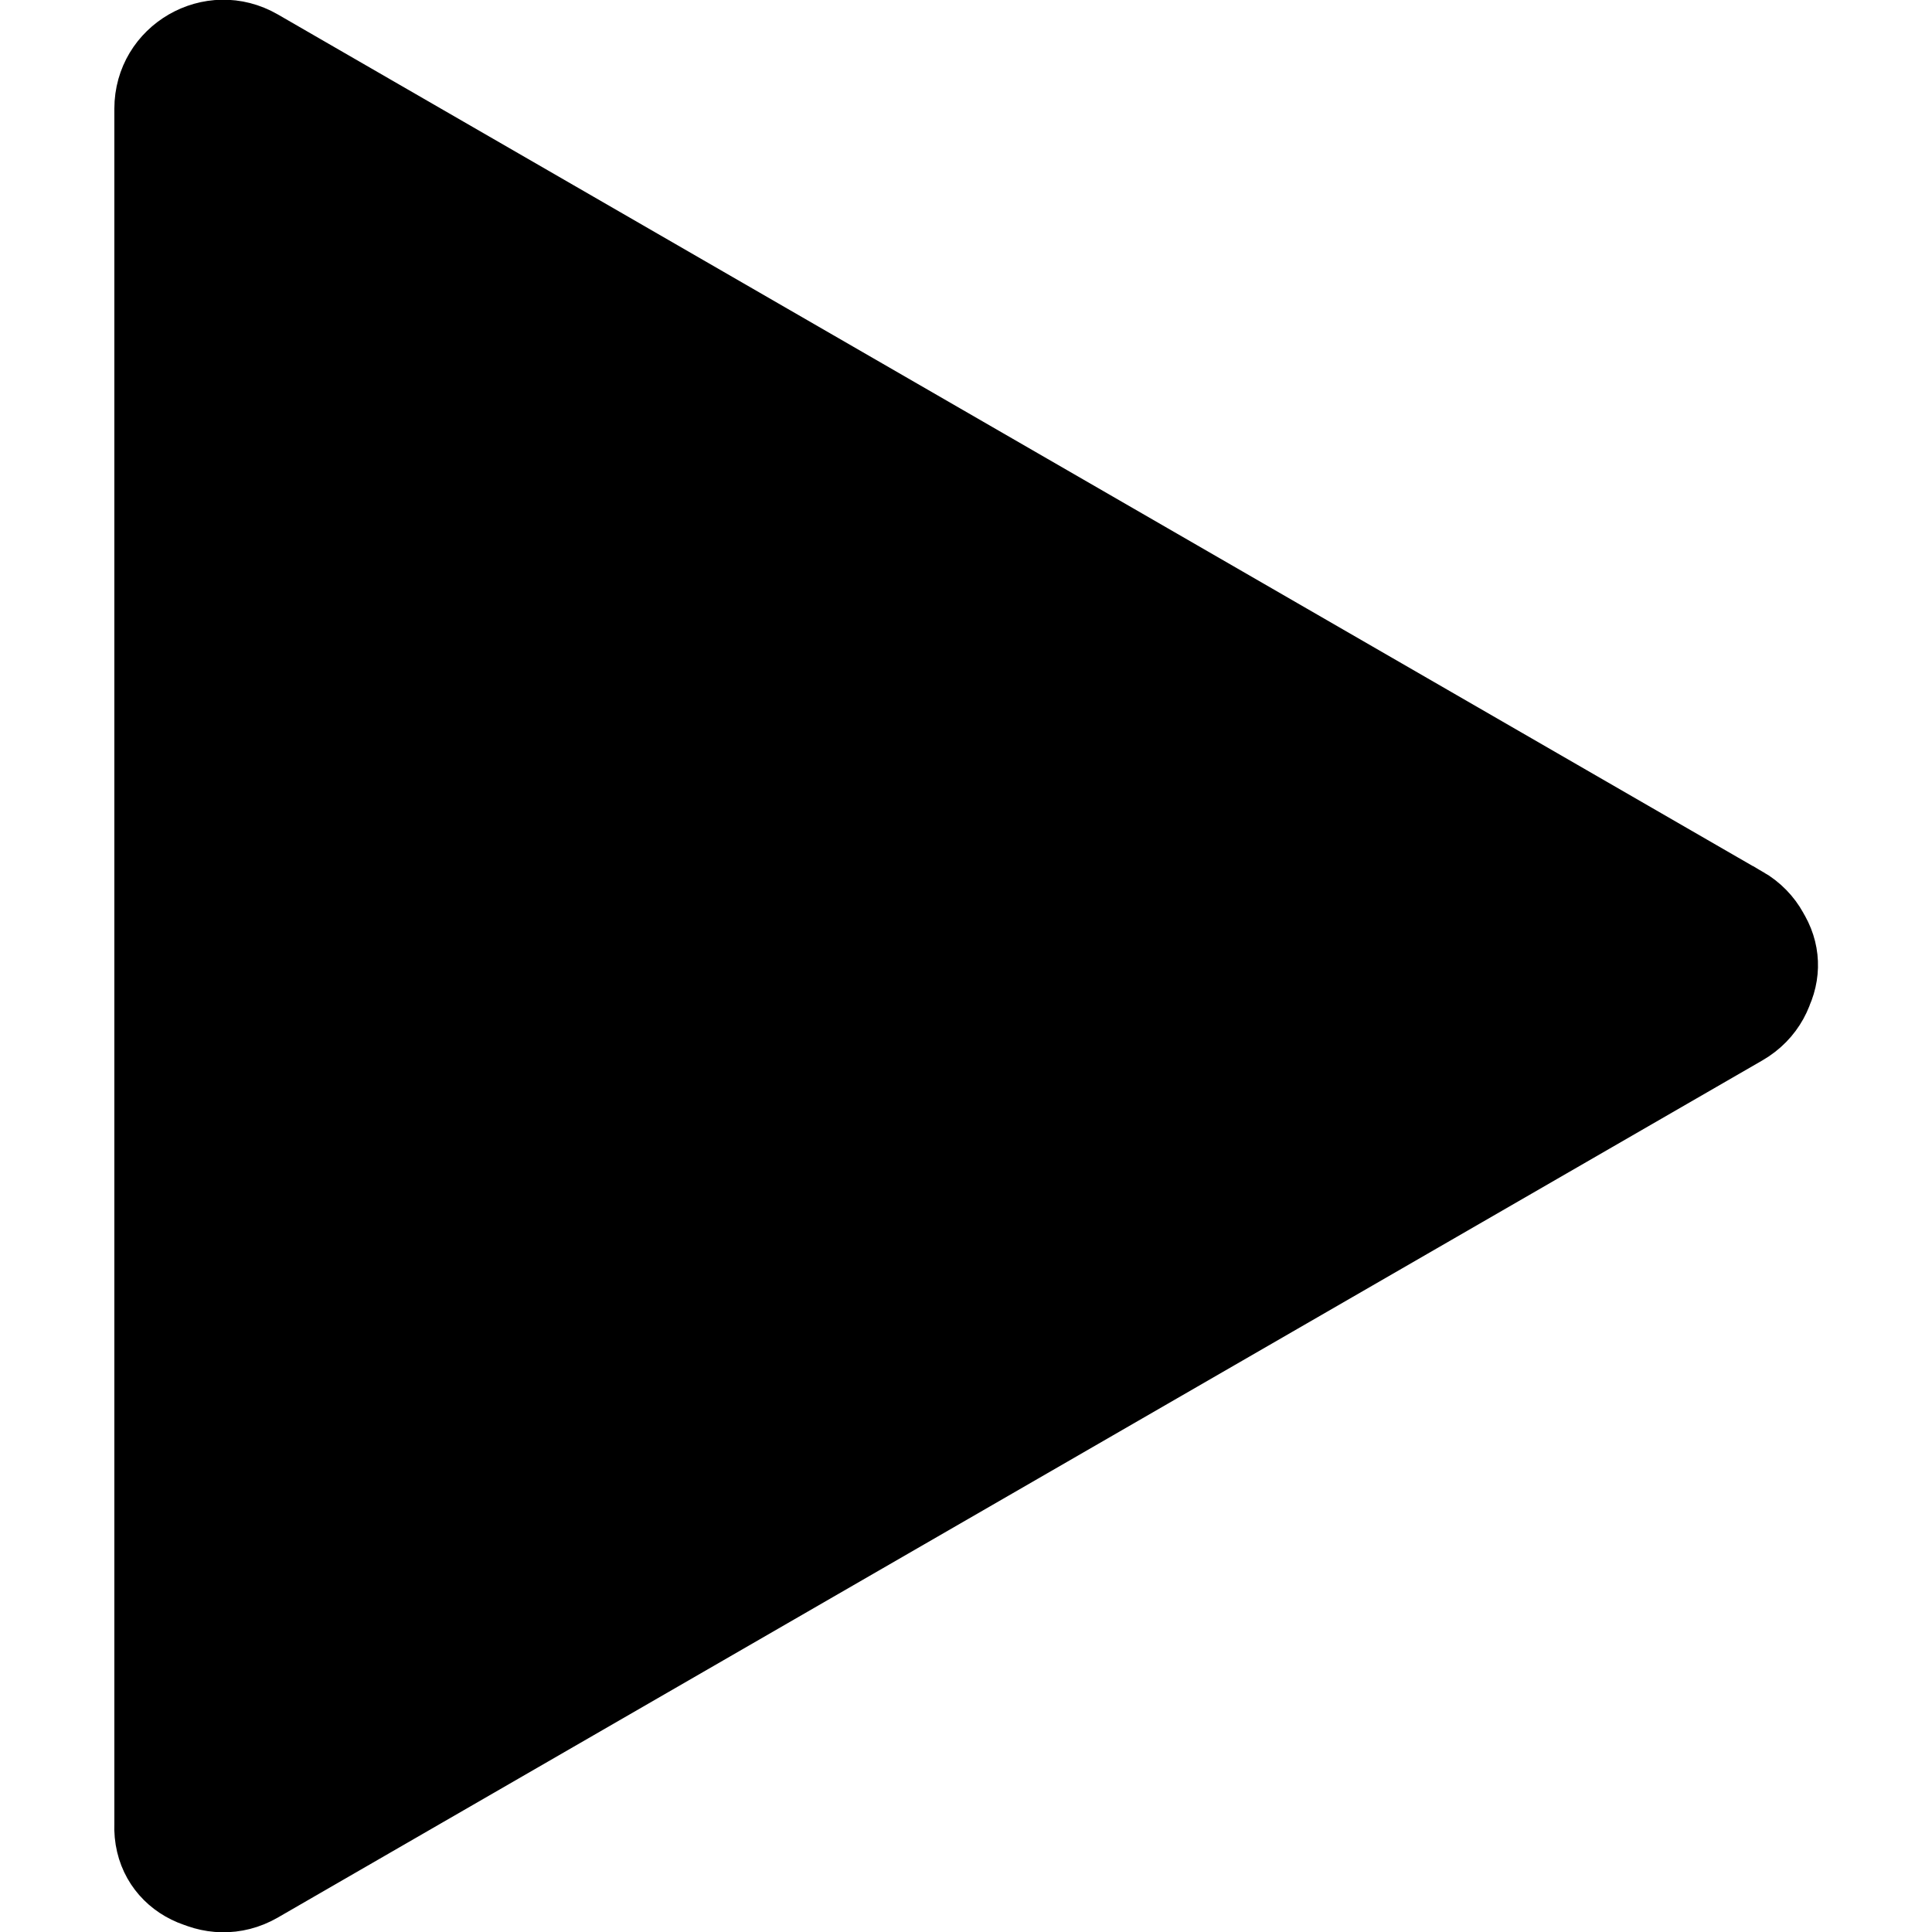
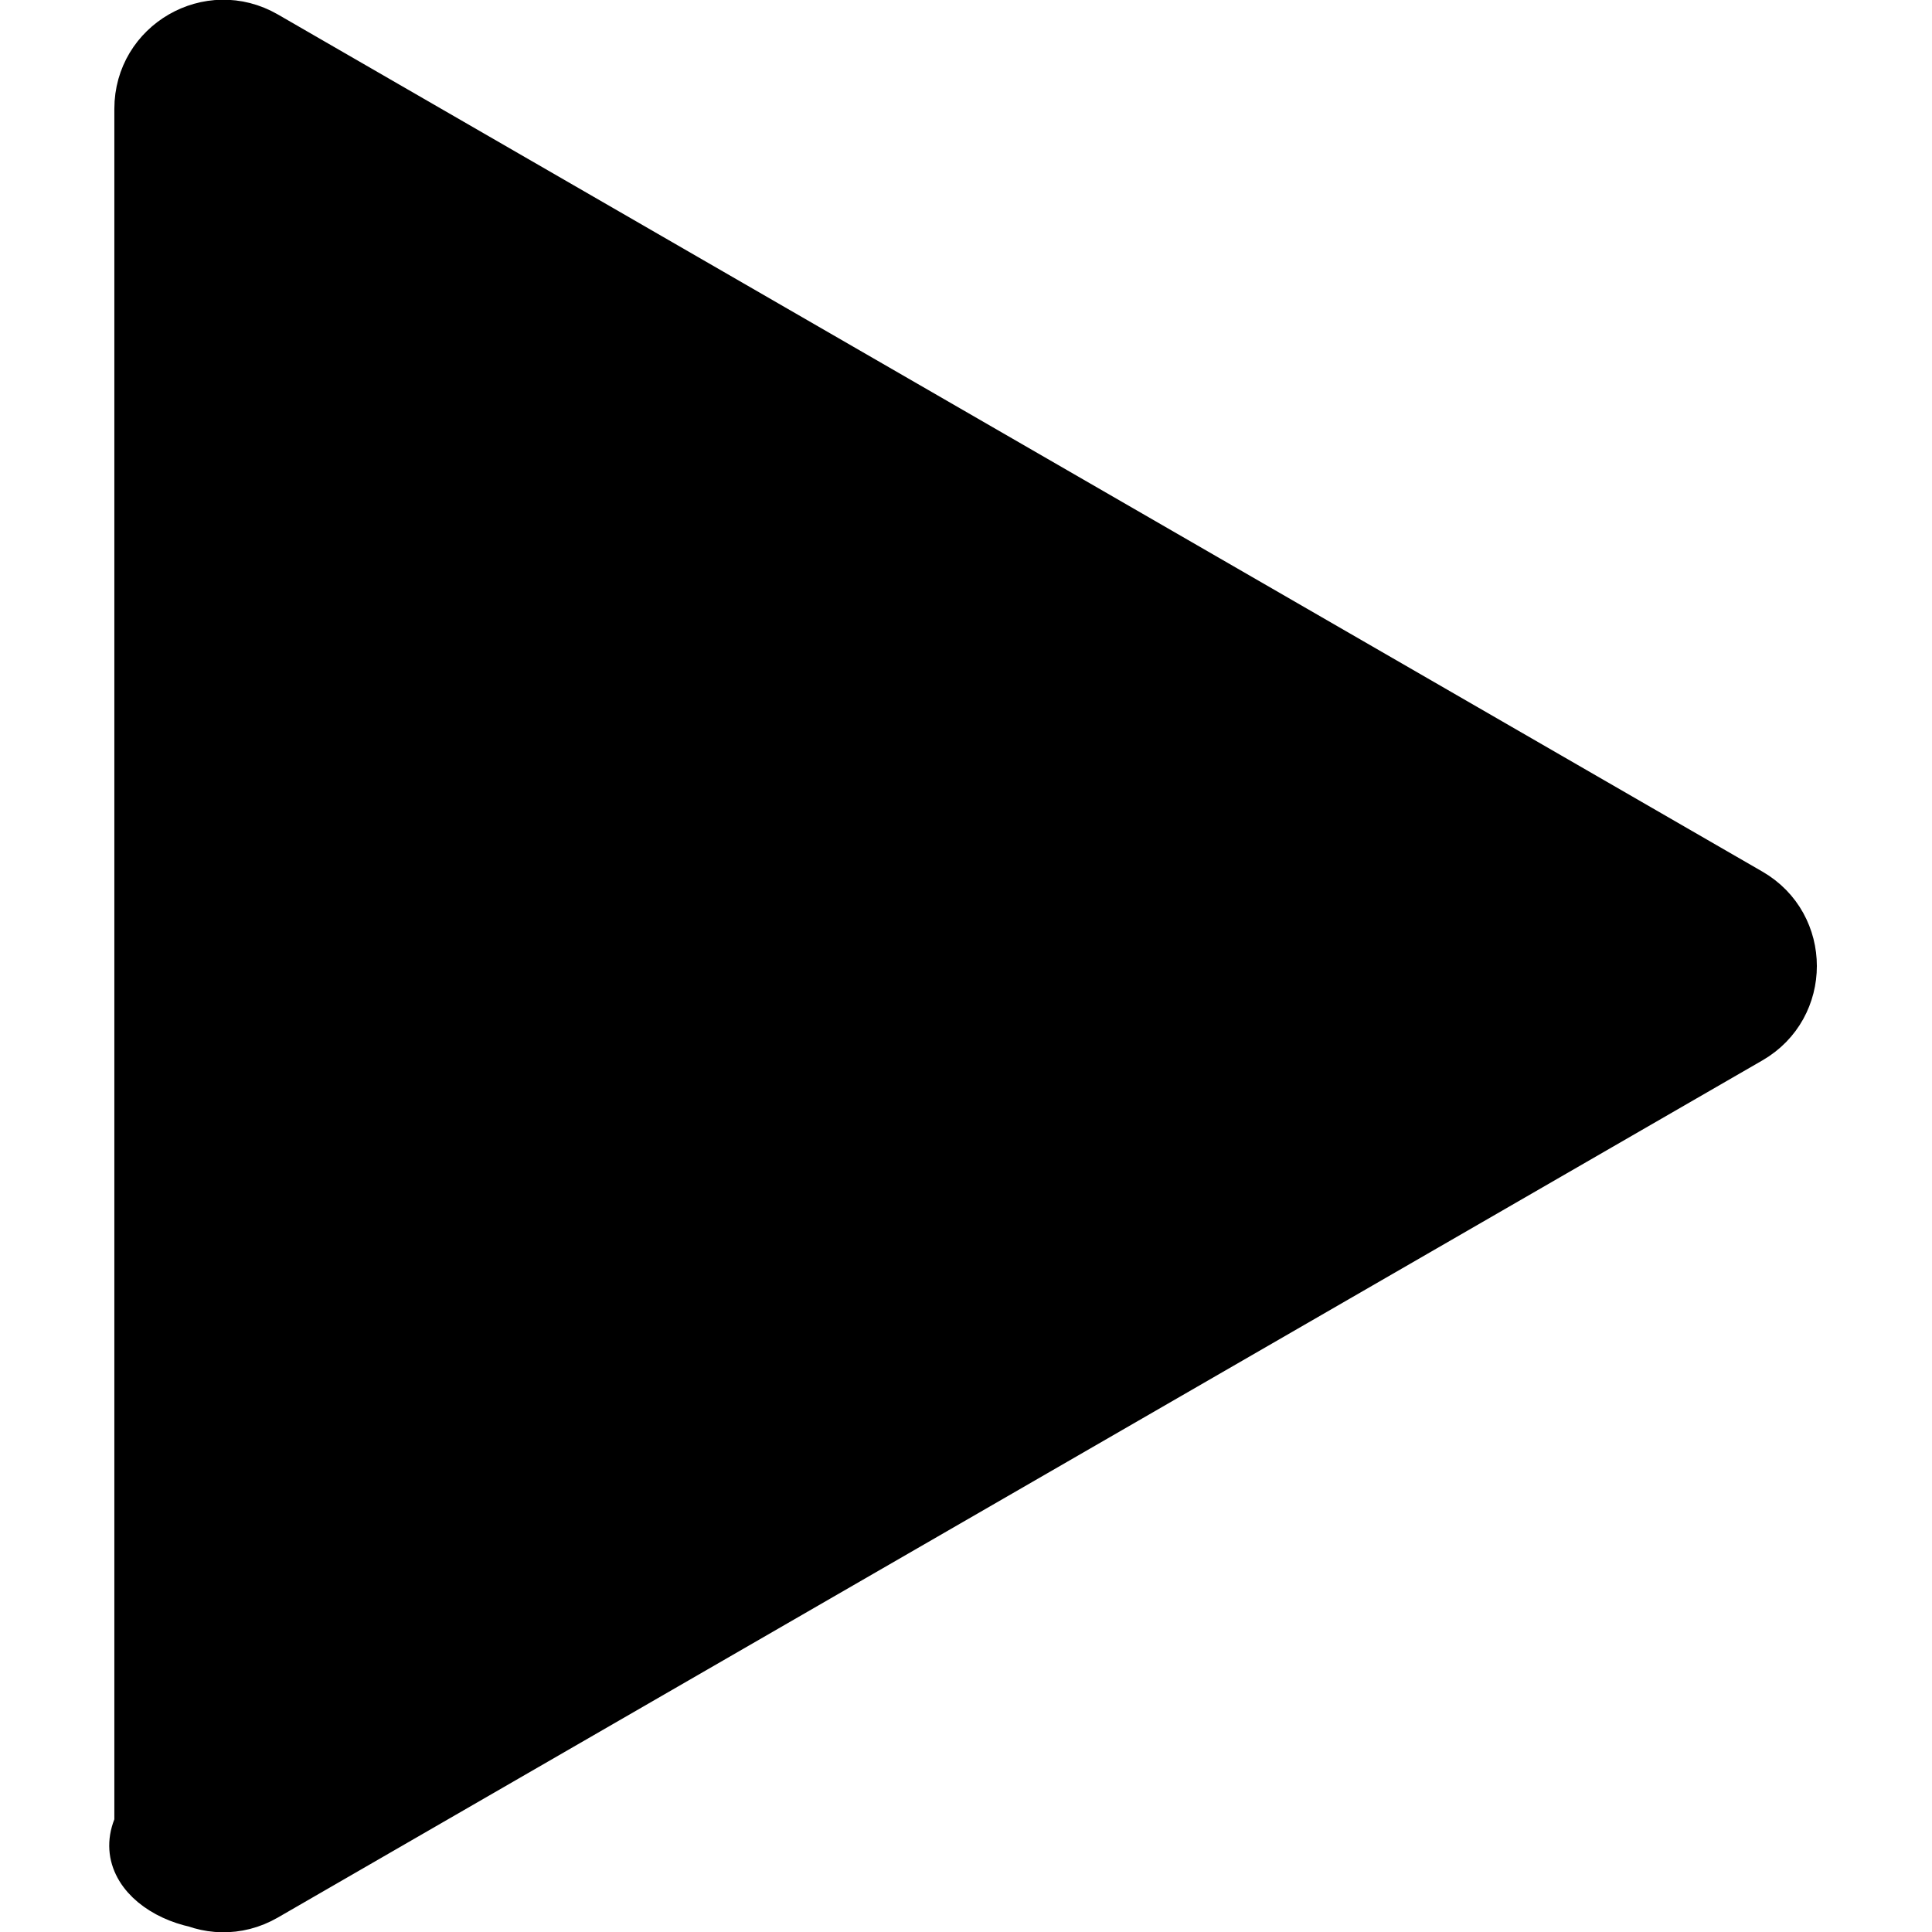
<svg xmlns="http://www.w3.org/2000/svg" id="blue_copy" version="1.1" viewBox="0 0 24 24" xml:space="preserve" width="24" height="24">
  <defs id="defs12" />
-   <path id="path6" style="fill:#000000;fill-opacity:1;stroke:#000000;stroke-width:0.477;stroke-miterlimit:10" d="M 3.332,0.386 21.774,11.034 c 0.743,0.429 0.743,1.503 0,1.932 L 3.332,23.614 c -0.743,0.429 -1.673,-0.107 -1.673,-0.966 V 1.352 c 0,-0.859 0.929,-1.395 1.673,-0.966 z m 0,23.227 18.443,-10.648 c 0.743,-0.429 0.743,-1.503 0,-1.932 l -9.9,5.72 m 9.9,-5.72 c 0.798,0.536 0.722,1.439 0,1.932 L 3.332,23.614 c -0.826,0.392 -1.707,-0.108 -1.673,-0.966 L 2.52,1.005" />
+   <path id="path6" style="fill:#000000;fill-opacity:1;stroke:#000000;stroke-width:0.477;stroke-miterlimit:10" d="M 3.332,0.386 21.774,11.034 c 0.743,0.429 0.743,1.503 0,1.932 L 3.332,23.614 c -0.743,0.429 -1.673,-0.107 -1.673,-0.966 V 1.352 c 0,-0.859 0.929,-1.395 1.673,-0.966 z m 0,23.227 18.443,-10.648 m 0,0 L 3.332,23.614 c -0.826,0.392 -2.027,-0.184 -1.673,-0.966" />
</svg>
